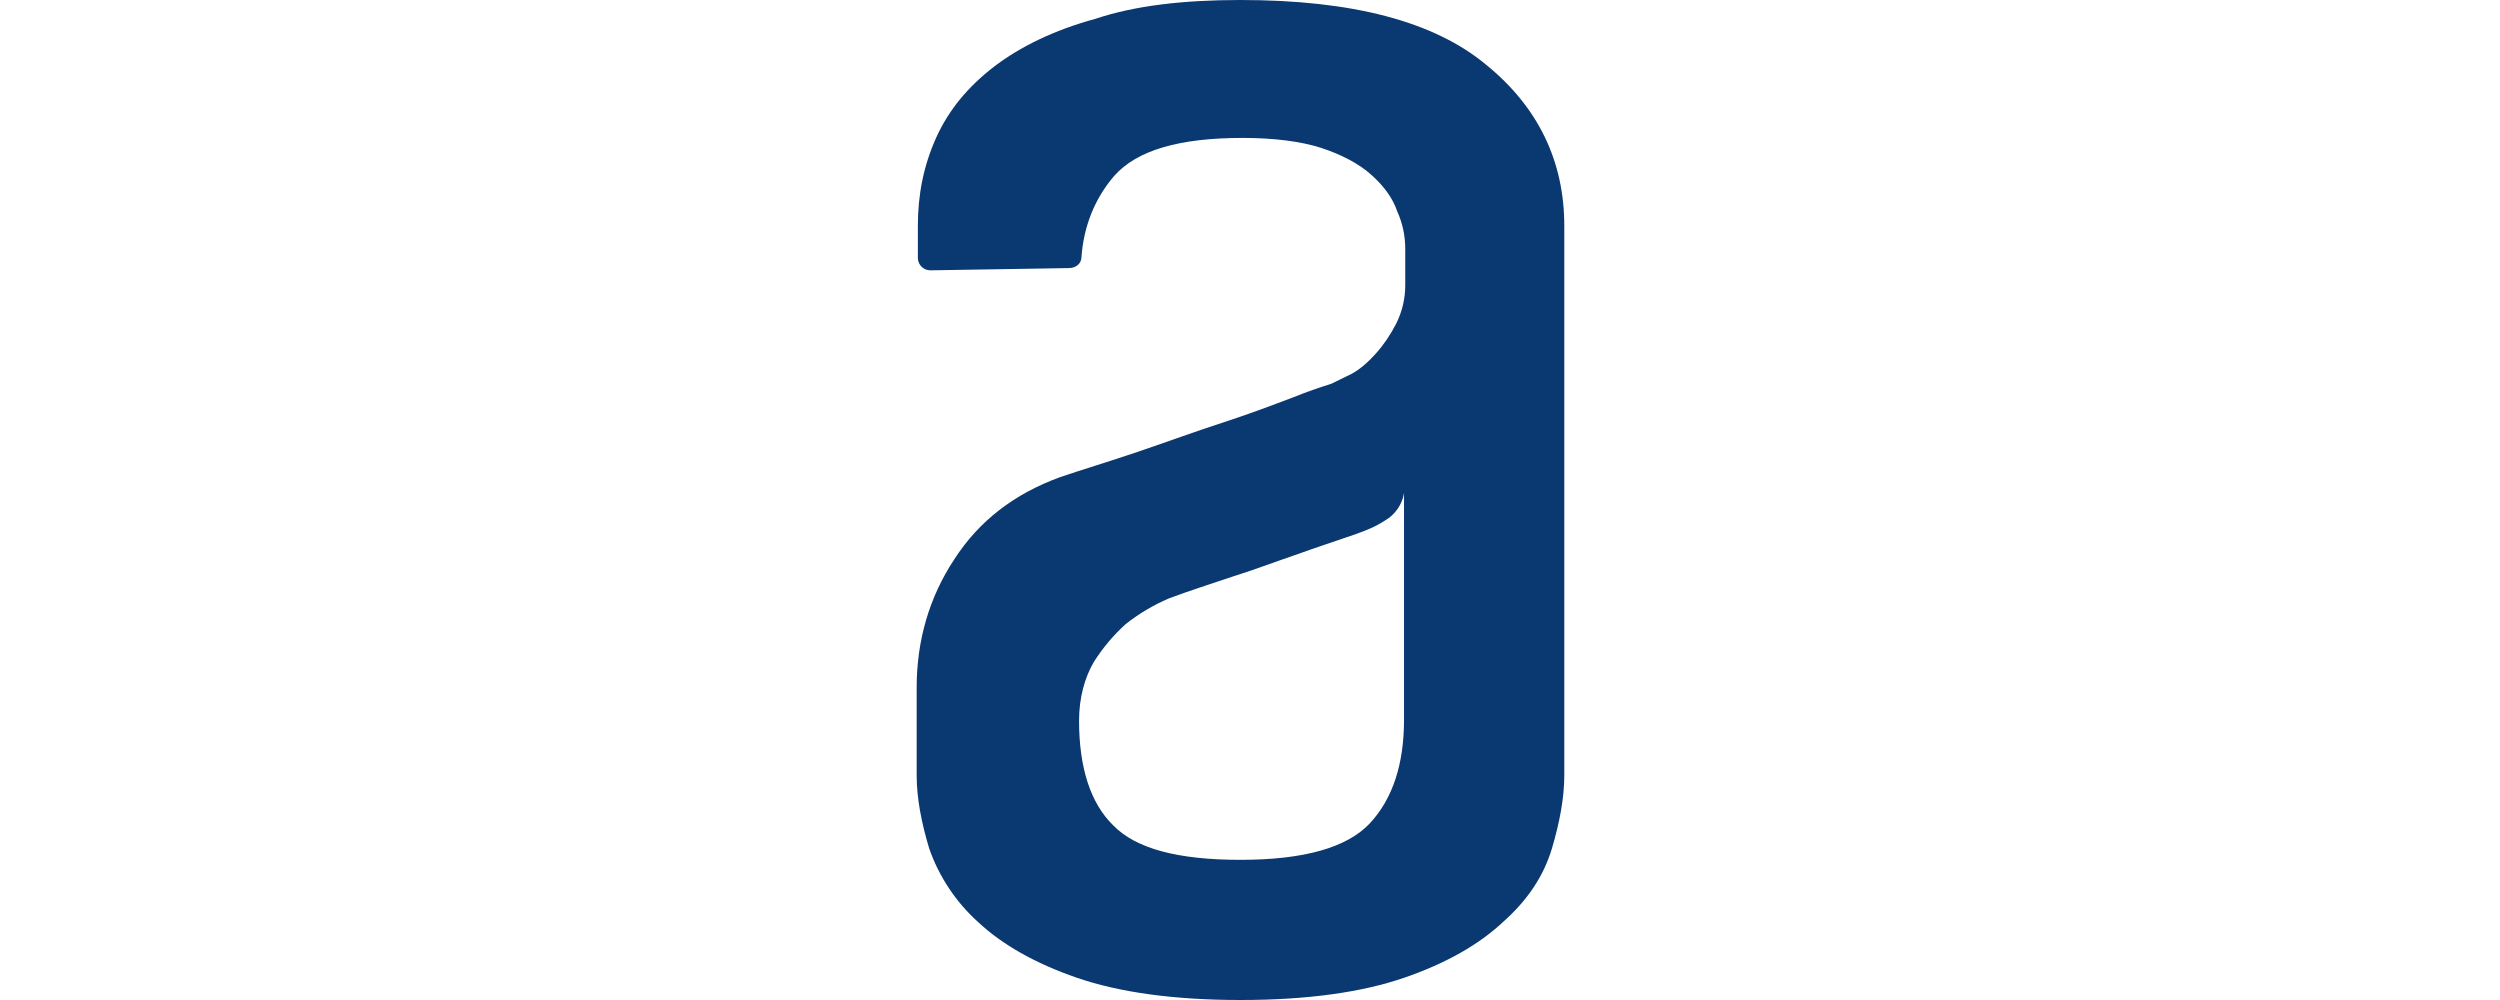
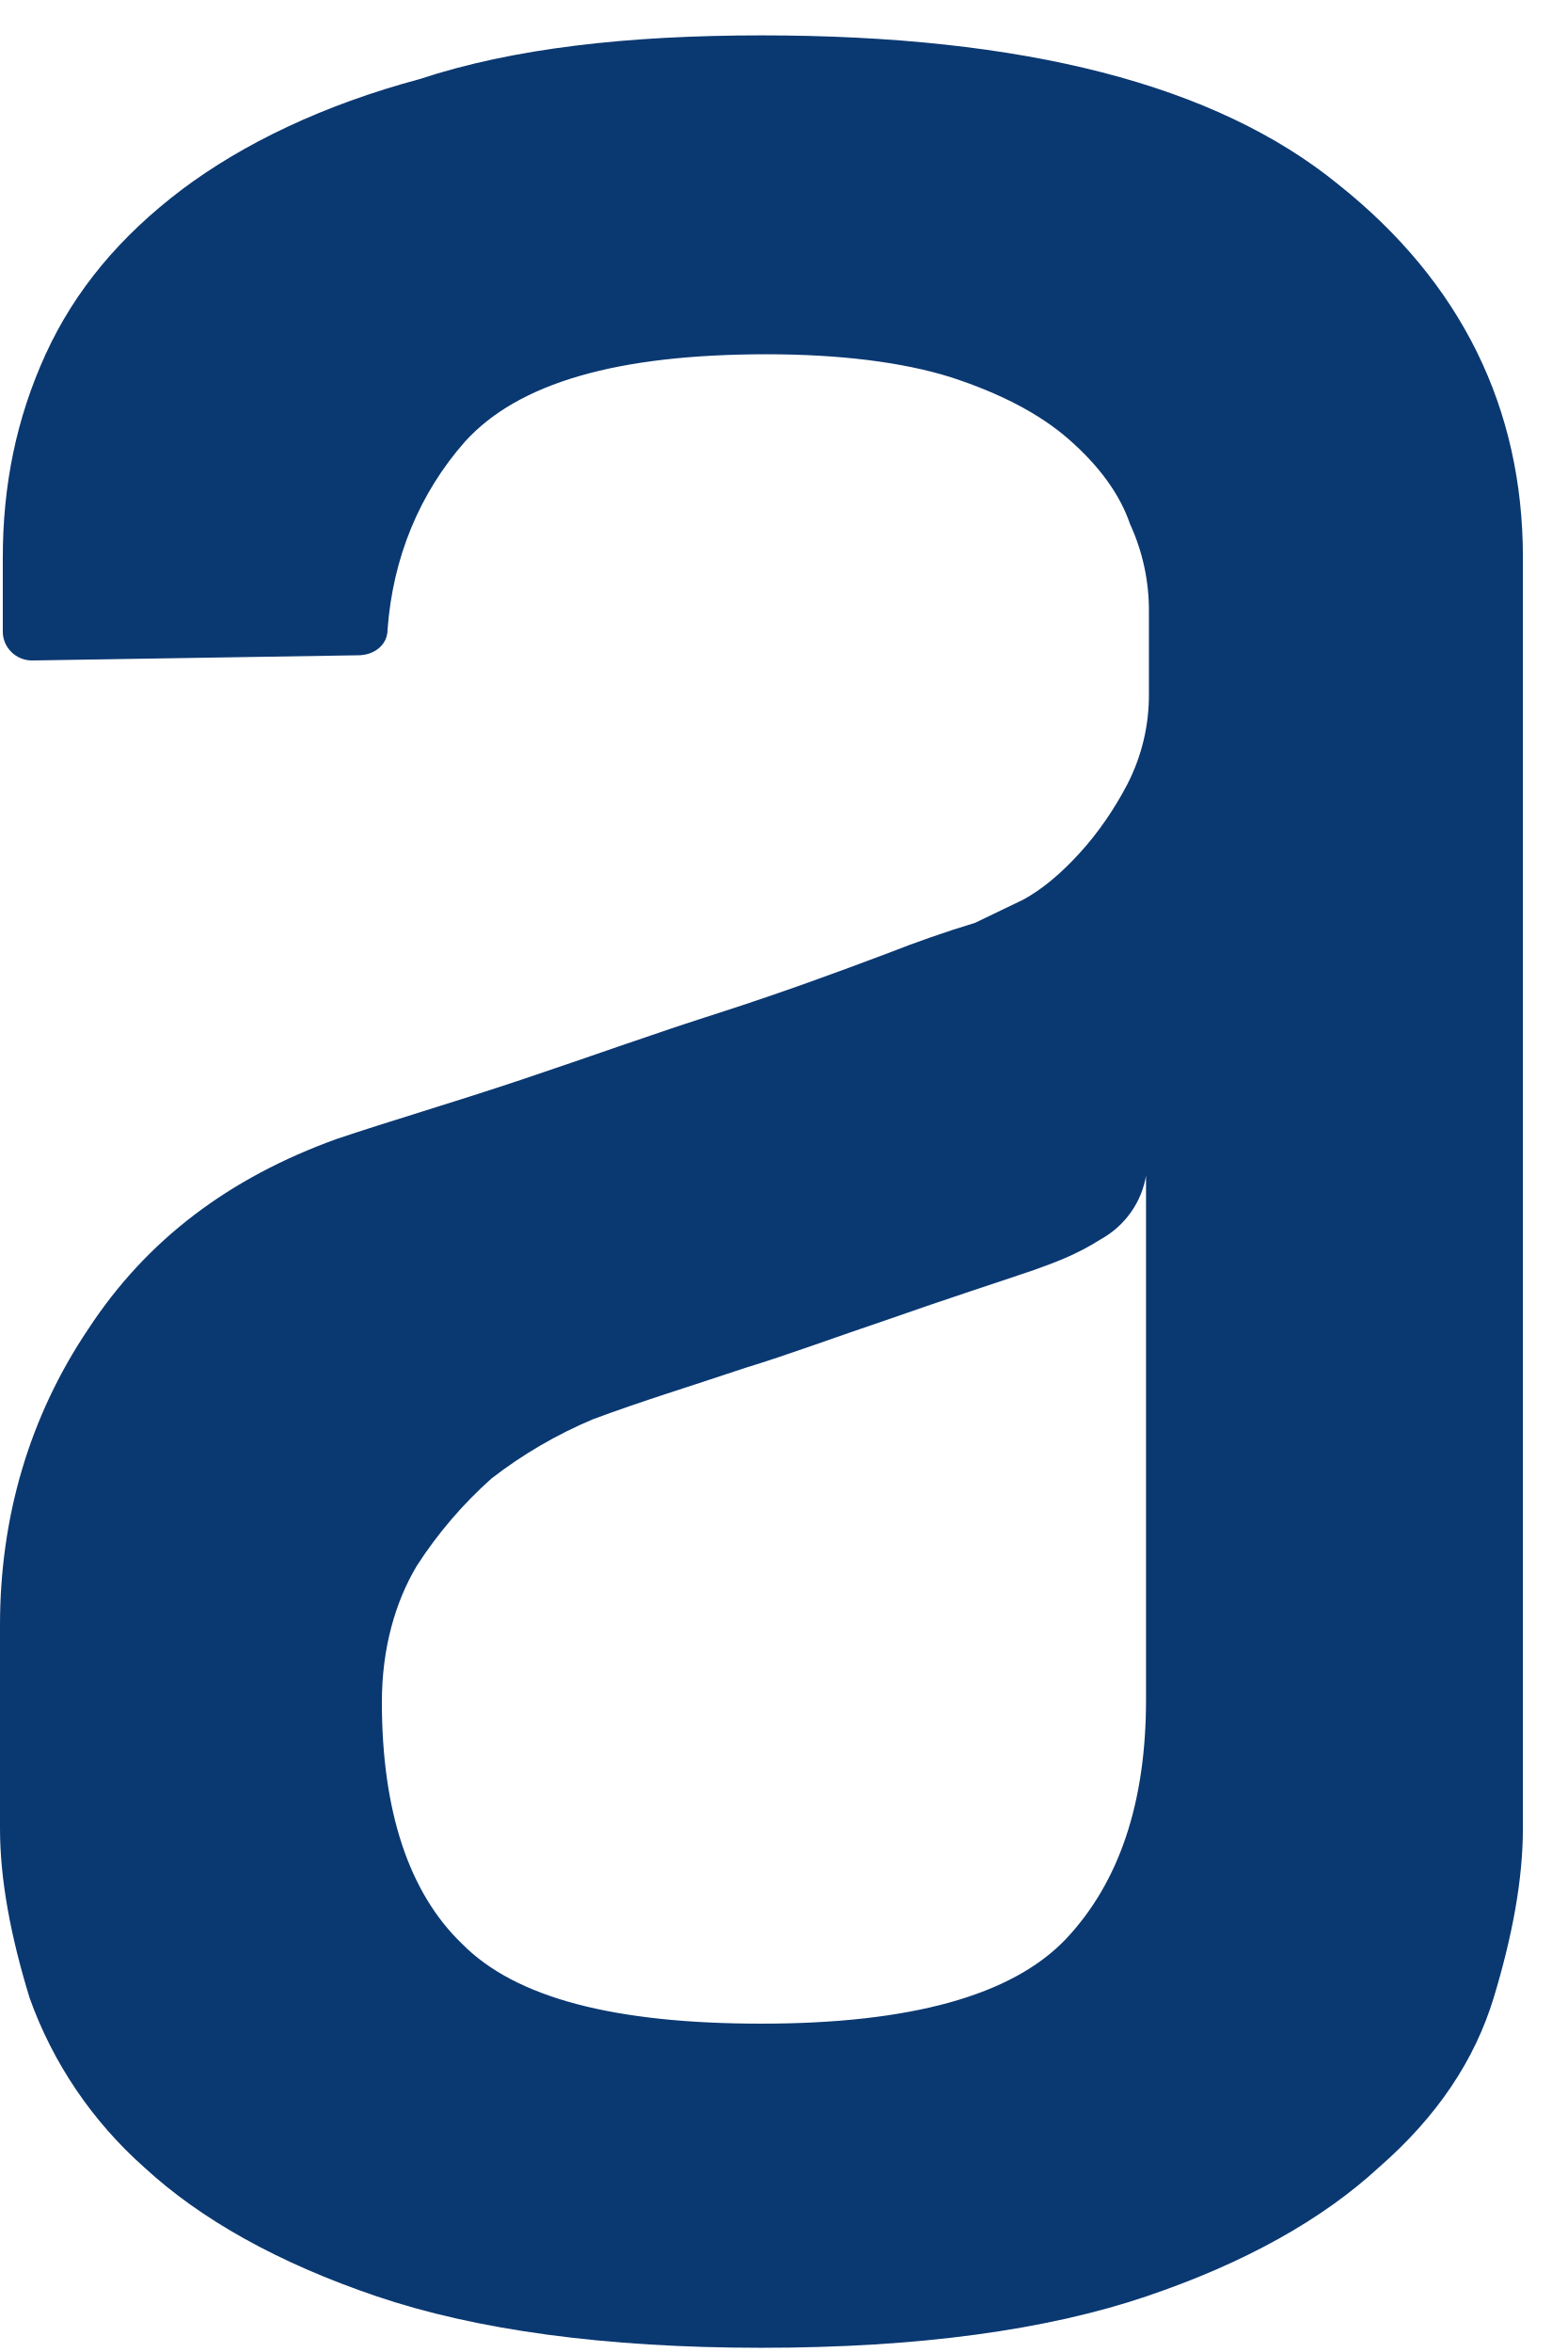
- <svg xmlns="http://www.w3.org/2000/svg" width="120" height="48" viewBox="0 0 120 48" fill="none">
-   <path fill-rule="evenodd" clip-rule="evenodd" d="M67.396 23.653C67.352 23.931 67.247 24.196 67.086 24.427C66.926 24.659 66.715 24.851 66.47 24.99C65.977 25.309 65.545 25.468 65.108 25.627C64.177 25.949 63.197 26.27 62.161 26.643C61.069 27.016 60.089 27.389 59.215 27.659C58.125 28.031 57.089 28.353 56.104 28.725C55.363 29.043 54.667 29.456 54.035 29.954C53.446 30.488 52.932 31.098 52.507 31.77C52.07 32.515 51.795 33.477 51.795 34.597C51.795 36.842 52.34 38.549 53.433 39.616C54.523 40.74 56.544 41.272 59.539 41.272C62.593 41.272 64.665 40.686 65.761 39.511C66.848 38.336 67.393 36.683 67.393 34.549V23.653H67.396ZM59.541 0C64.889 0 68.815 1.016 71.322 3.098C73.831 5.129 75.086 7.741 75.086 10.837V37.215C75.086 38.282 74.87 39.457 74.489 40.737C74.103 42.023 73.343 43.195 72.142 44.259C70.998 45.331 69.417 46.239 67.398 46.933C65.38 47.627 62.763 48 59.544 48C56.33 48 53.708 47.627 51.692 46.933C49.677 46.239 48.093 45.331 46.949 44.259C45.885 43.3 45.078 42.089 44.604 40.737C44.218 39.459 44 38.284 44 37.217V33.001C44 30.756 44.599 28.674 45.8 26.856C47 24.99 48.689 23.709 50.872 22.907C51.962 22.535 53.217 22.162 54.633 21.681C56.053 21.198 57.359 20.717 58.67 20.293C59.981 19.863 61.125 19.434 62.105 19.059C62.696 18.822 63.296 18.609 63.904 18.421L64.887 17.94C65.272 17.727 65.65 17.405 66.033 16.979C66.414 16.555 66.74 16.074 67.015 15.539C67.306 14.96 67.456 14.32 67.452 13.672V11.963C67.456 11.336 67.325 10.716 67.067 10.145C66.851 9.502 66.414 8.916 65.815 8.384C65.216 7.849 64.395 7.422 63.416 7.098C62.434 6.782 61.128 6.62 59.652 6.62C56.598 6.62 54.58 7.212 53.489 8.435C52.564 9.505 52.019 10.839 51.911 12.333C51.911 12.654 51.638 12.868 51.309 12.868L44.658 12.976C44.5 12.976 44.348 12.915 44.236 12.804C44.123 12.693 44.059 12.542 44.057 12.384V10.842C44.057 9.343 44.332 7.955 44.931 6.62C45.532 5.283 46.46 4.165 47.712 3.201C48.967 2.242 50.605 1.442 52.566 0.908C54.477 0.265 56.821 0 59.547 0H59.541Z" fill="#0A3871" />
+ <svg xmlns="http://www.w3.org/2000/svg" width="32" height="48" viewBox="0 0 32 48" fill="none">
+   <path fill-rule="evenodd" clip-rule="evenodd" d="M23.396 23.977C23.352 24.25 23.247 24.511 23.086 24.738C22.926 24.966 22.715 25.155 22.47 25.291C21.977 25.604 21.545 25.761 21.108 25.918C20.177 26.234 19.197 26.55 18.161 26.916C17.069 27.283 16.089 27.649 15.215 27.915C14.125 28.281 13.089 28.597 12.104 28.964C11.363 29.276 10.667 29.682 10.034 30.172C9.446 30.696 8.932 31.297 8.507 31.957C8.07 32.69 7.795 33.635 7.795 34.737C7.795 36.944 8.34 38.622 9.433 39.671C10.523 40.776 12.544 41.299 15.539 41.299C18.593 41.299 20.665 40.723 21.761 39.568C22.848 38.412 23.393 36.787 23.393 34.689V23.977H23.396ZM15.541 0.722C20.889 0.722 24.815 1.72 27.322 3.767C29.831 5.764 31.086 8.333 31.086 11.376V37.31C31.086 38.359 30.87 39.514 30.489 40.773C30.104 42.037 29.343 43.19 28.142 44.236C26.998 45.29 25.417 46.183 23.398 46.865C21.38 47.548 18.763 47.914 15.544 47.914C12.33 47.914 9.708 47.548 7.692 46.865C5.677 46.183 4.093 45.29 2.949 44.236C1.885 43.293 1.078 42.102 0.604 40.773C0.219 39.517 0 38.362 0 37.313V33.167C0 30.961 0.599 28.913 1.8 27.126C3 25.291 4.689 24.032 6.872 23.244C7.962 22.877 9.217 22.511 10.633 22.038C12.053 21.563 13.359 21.09 14.67 20.673C15.981 20.251 17.125 19.829 18.105 19.46C18.696 19.227 19.296 19.018 19.904 18.833L20.887 18.36C21.272 18.15 21.65 17.834 22.033 17.415C22.414 16.998 22.74 16.525 23.015 15.999C23.306 15.43 23.456 14.801 23.452 14.164V12.483C23.456 11.867 23.325 11.257 23.067 10.696C22.851 10.064 22.414 9.488 21.815 8.964C21.216 8.439 20.395 8.019 19.416 7.701C18.434 7.39 17.128 7.23 15.652 7.23C12.598 7.23 10.579 7.812 9.489 9.015C8.564 10.066 8.019 11.378 7.911 12.847C7.911 13.163 7.638 13.373 7.309 13.373L0.658 13.479C0.5 13.48 0.348 13.419 0.236 13.31C0.123 13.201 0.059 13.053 0.057 12.898V11.381C0.057 9.907 0.332 8.542 0.931 7.23C1.532 5.916 2.46 4.816 3.712 3.869C4.967 2.926 6.605 2.14 8.566 1.614C10.477 0.982 12.821 0.722 15.547 0.722H15.541Z" fill="#0A3871" />
</svg>
